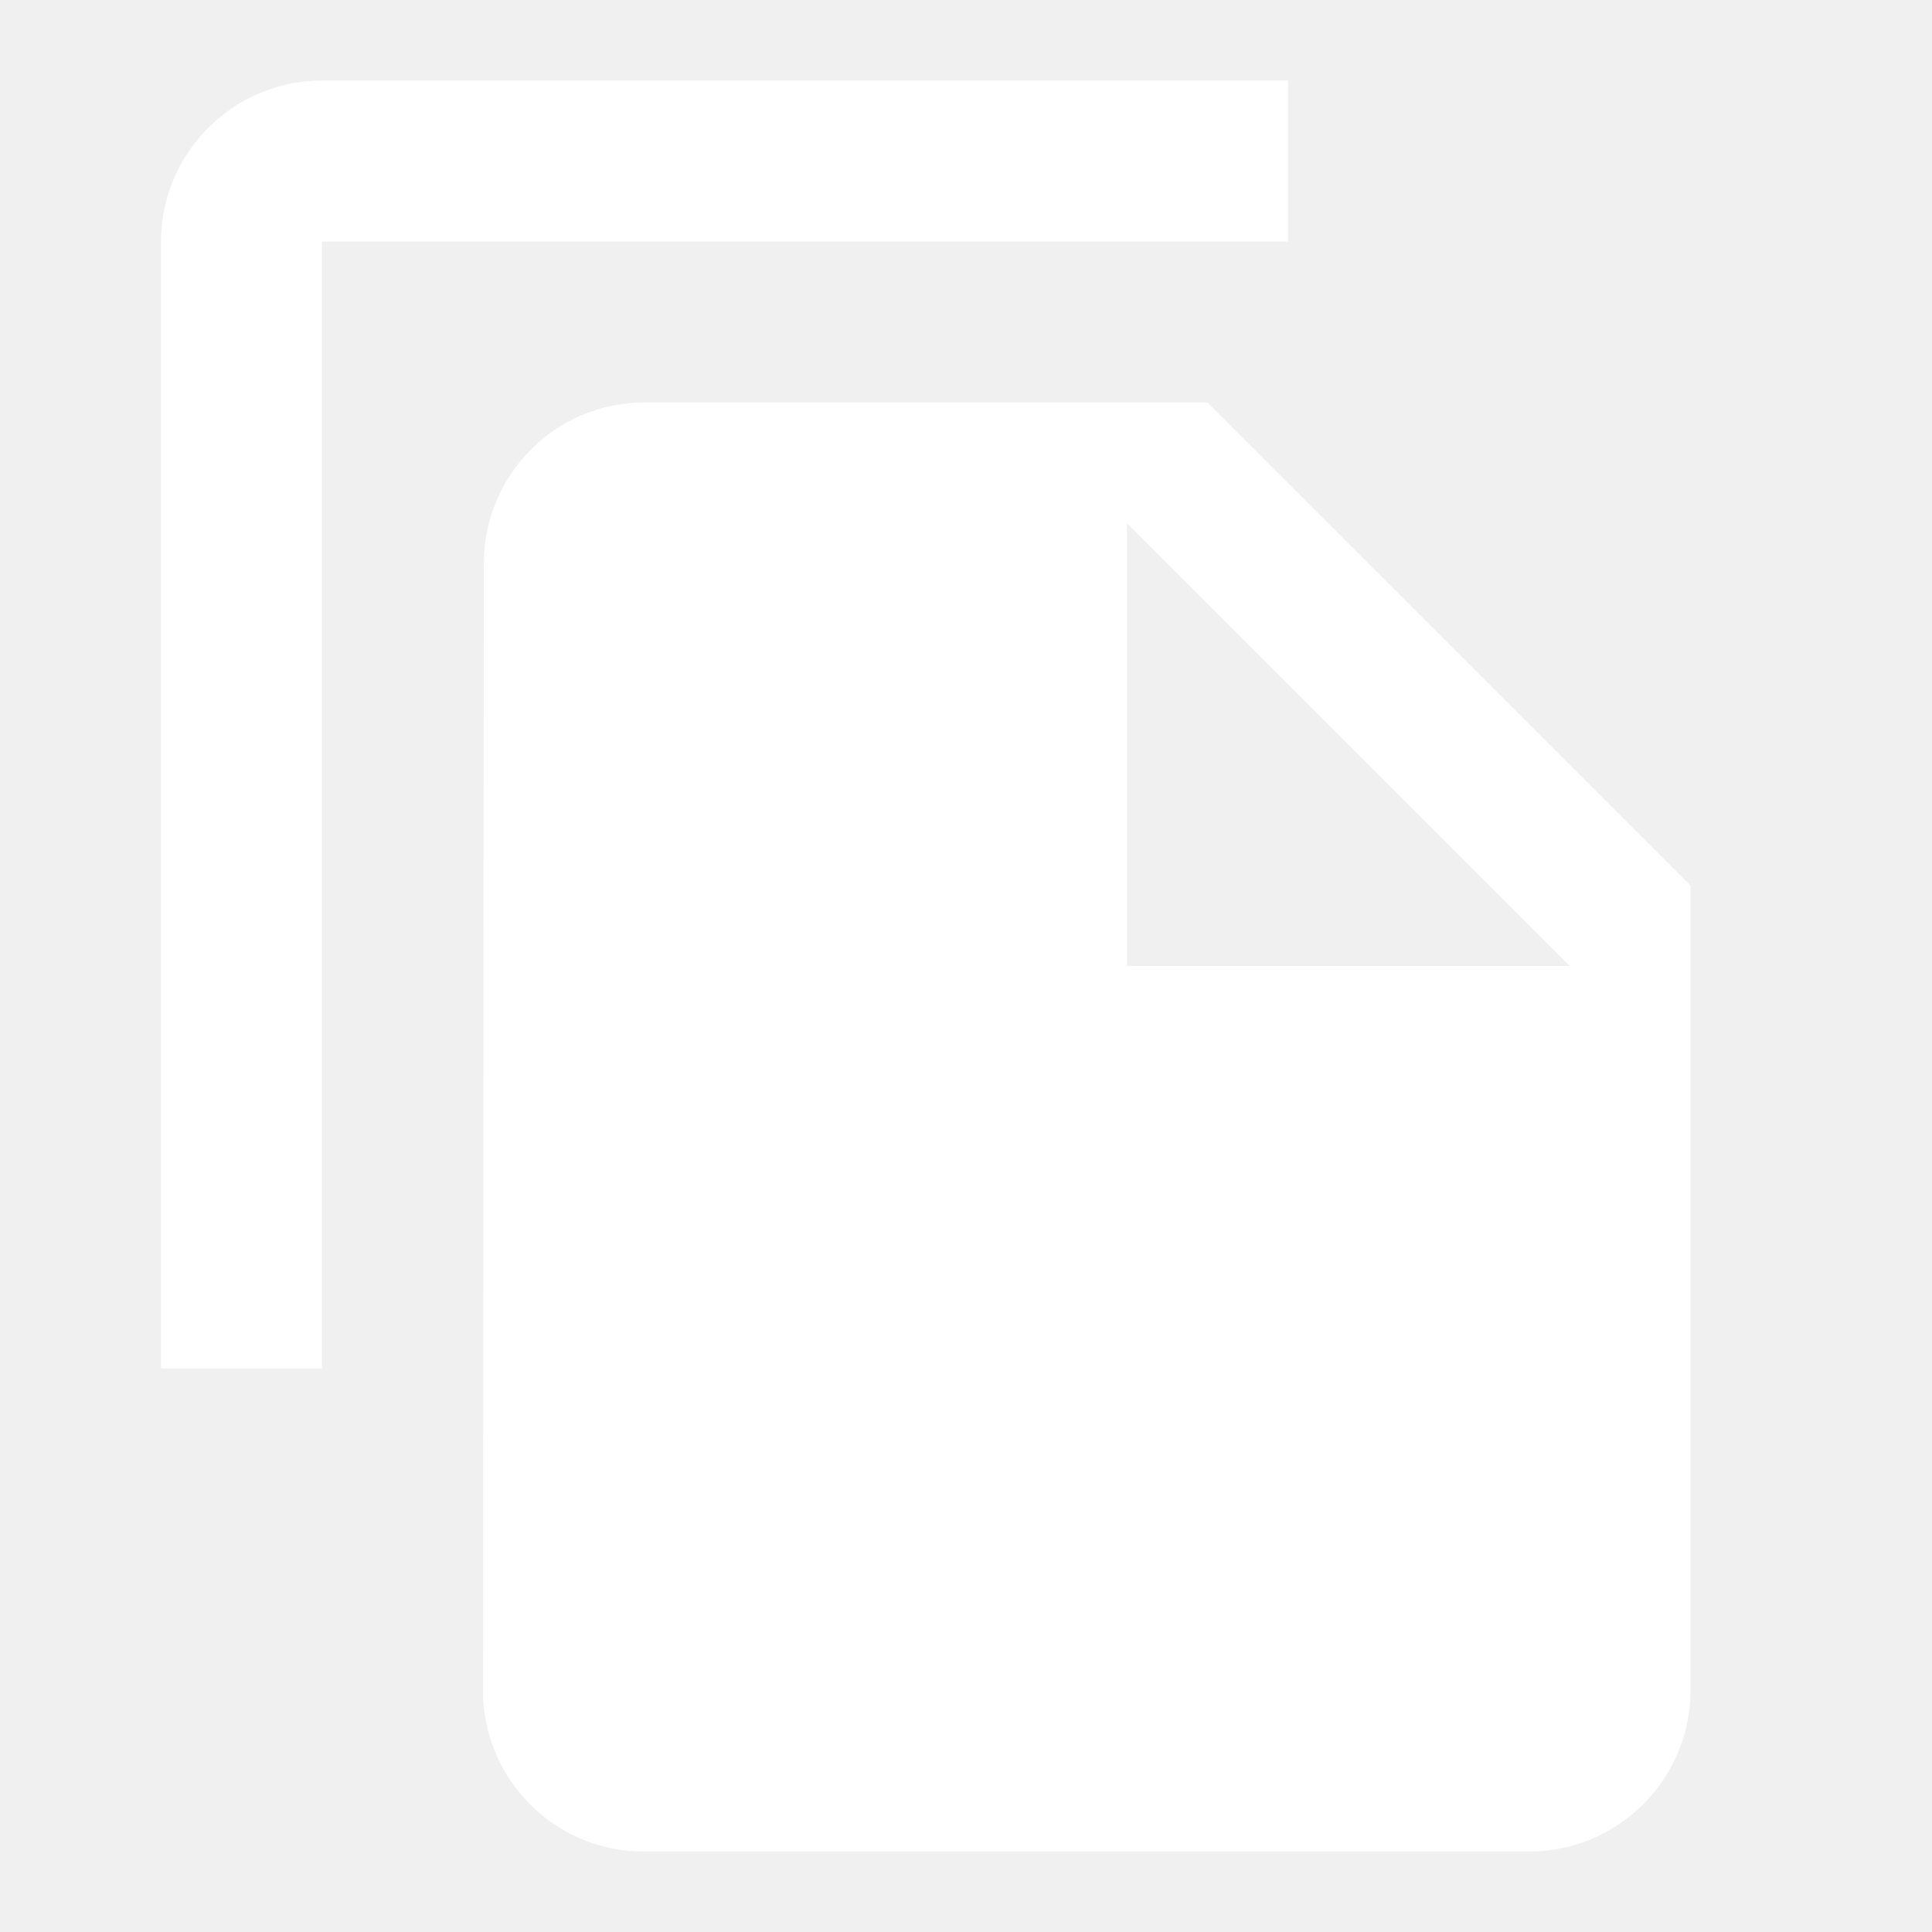
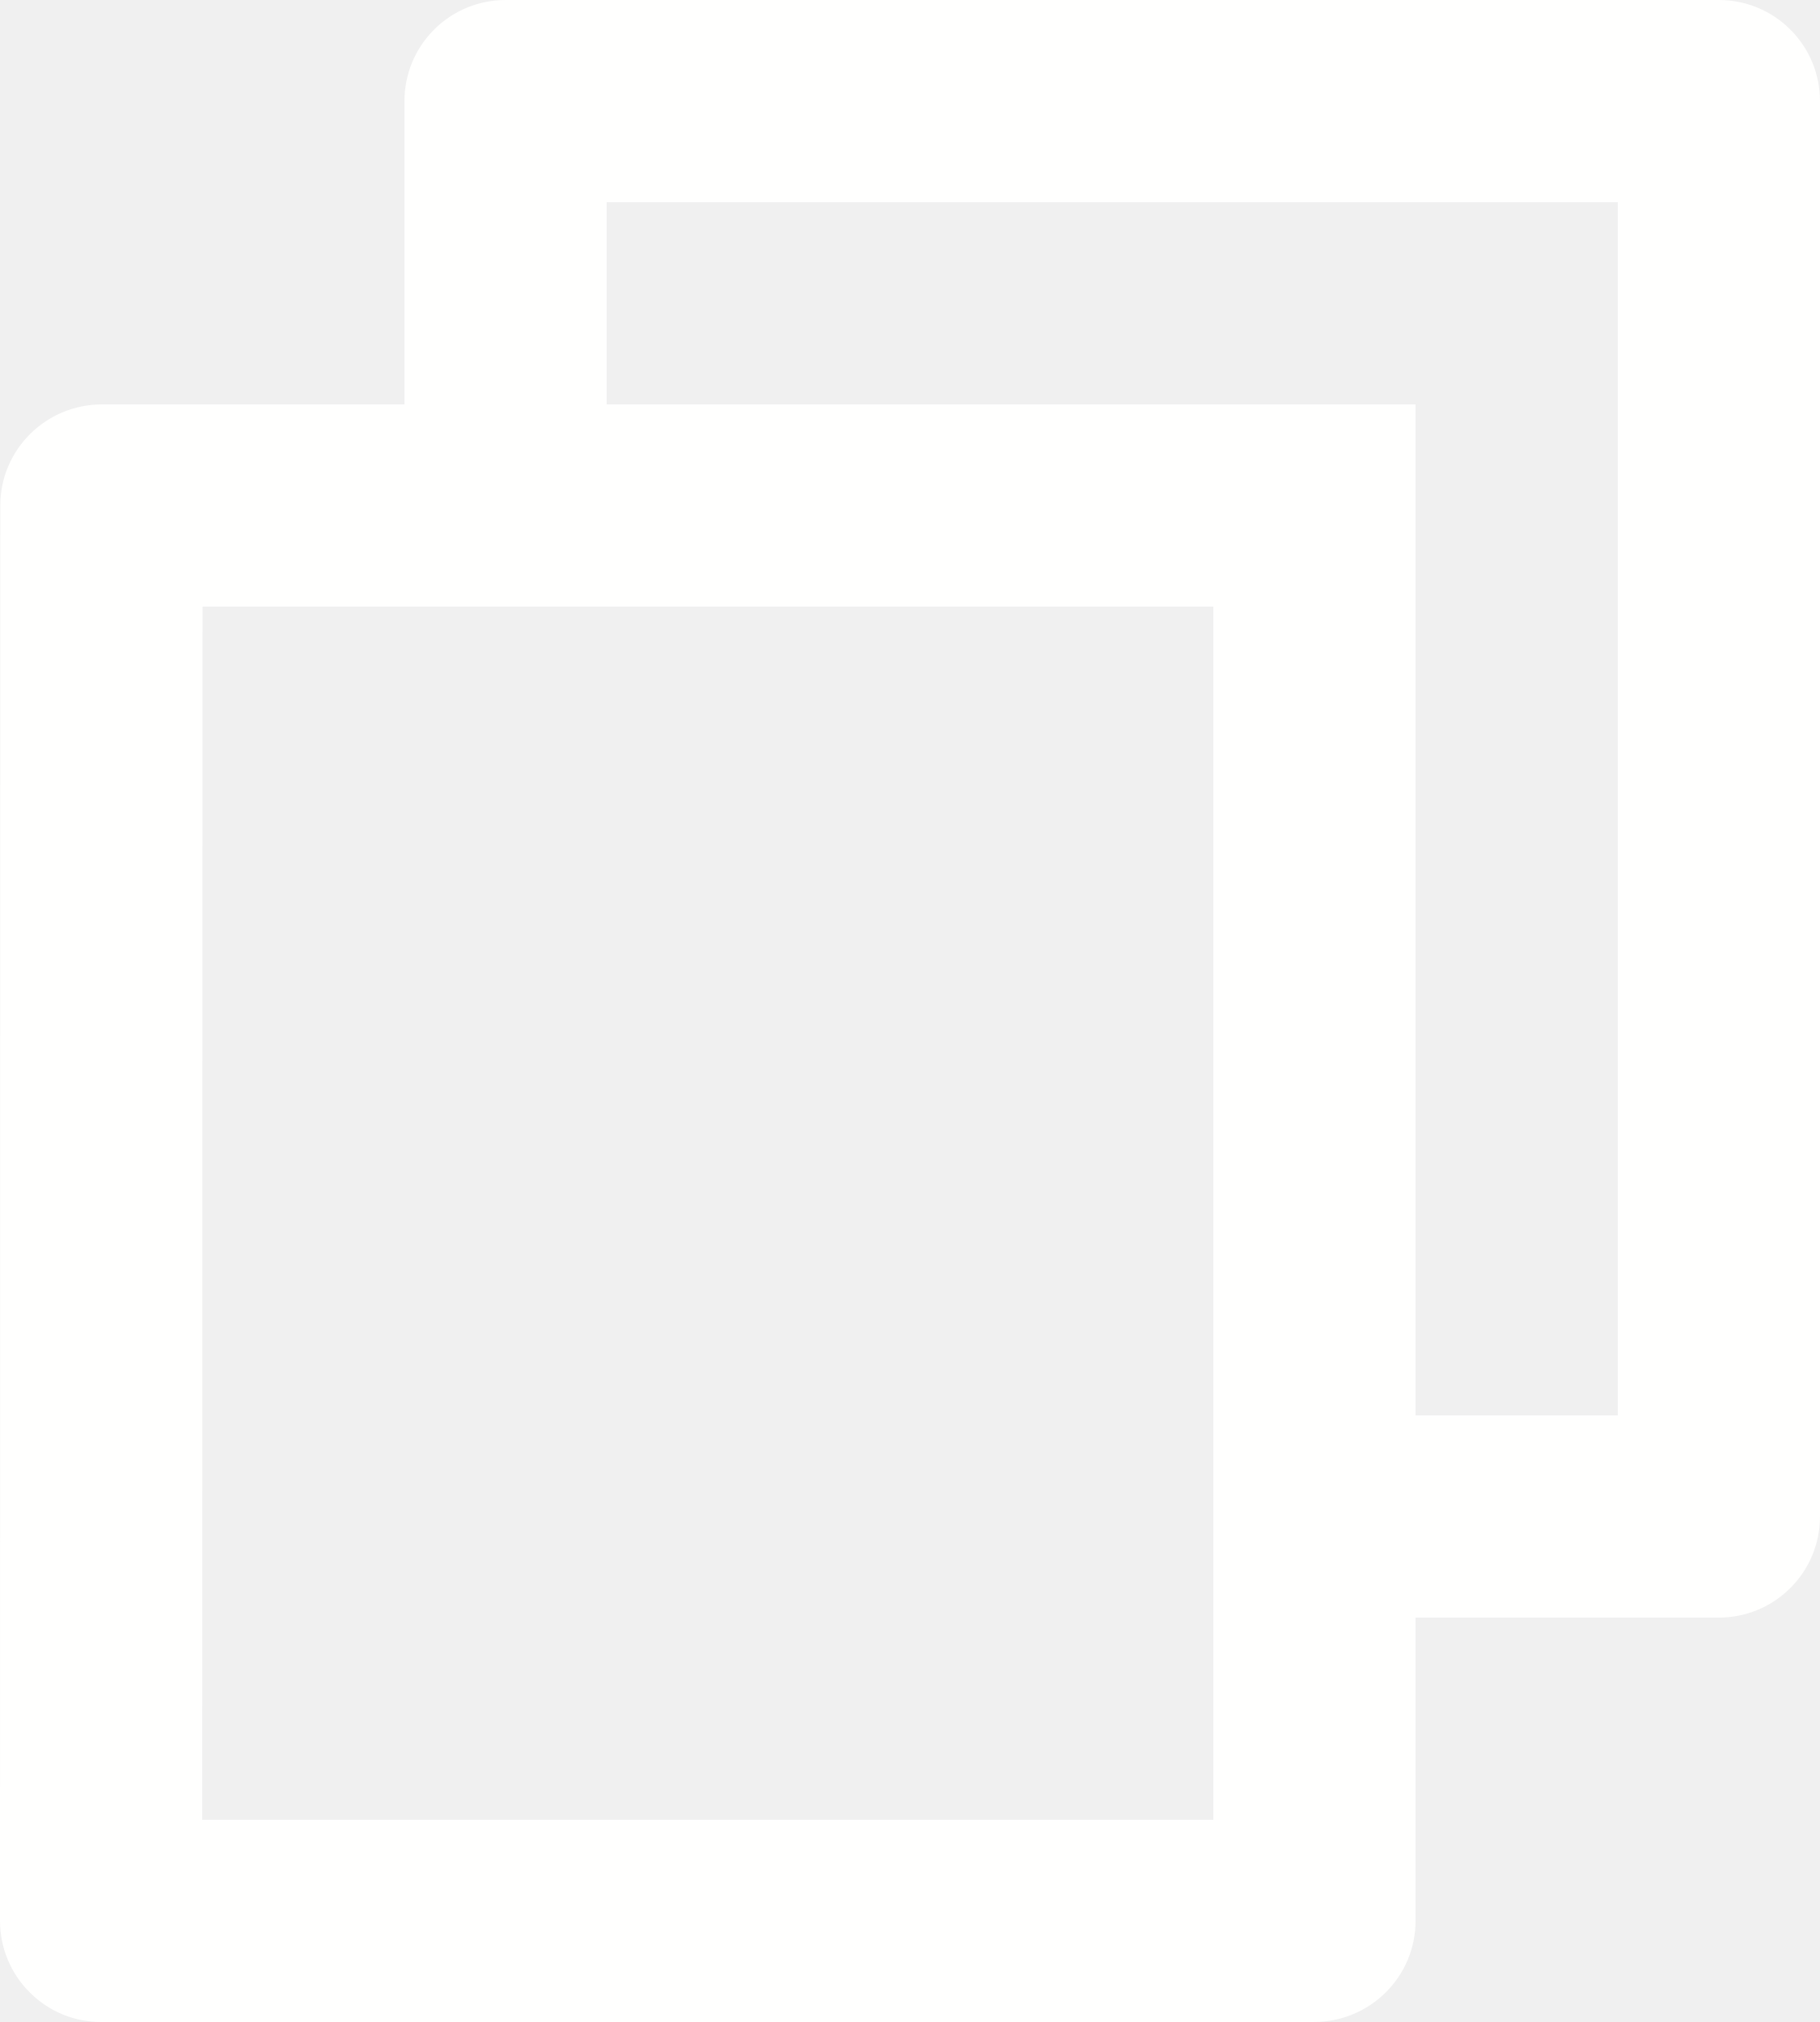
- <svg xmlns="http://www.w3.org/2000/svg" height="24px" viewBox="0 0 24 24" width="24px" fill="#FFFFFF">
-   <path d="M0 0h24v24H0z" fill="none" />
-   <path d="M16 1H4c-1.1 0-2 .9-2 2v14h2V3h12V1zm-1 4l6 6v10c0 1.1-.9 2-2 2H7.99C6.89 23 6 22.1 6 21l.01-14c0-1.1.89-2 1.99-2h7zm-1 7h5.5L14 6.5V12z" />
+ <svg xmlns="http://www.w3.org/2000/svg" width="18" height="20" viewBox="0 0 18 20" fill="none">
+   <path d="M4 4V1C4 0.735 4.105 0.48 4.293 0.293C4.48 0.105 4.735 0 5 0H17C17.265 0 17.52 0.105 17.707 0.293C17.895 0.48 18 0.735 18 1V15C18 15.265 17.895 15.52 17.707 15.707C17.52 15.895 17.265 16 17 16H14V19C14 19.552 13.55 20 12.993 20H1.007C0.875 20.001 0.744 19.976 0.622 19.926C0.5 19.876 0.389 19.802 0.296 19.709C0.202 19.616 0.128 19.506 0.077 19.384C0.026 19.262 0 19.132 0 19L0.003 5C0.003 4.448 0.453 4 1.01 4H4ZM2.003 6L2 18H12V6H2.003ZM6 4H14V14H16V2H6V4Z" fill="#FFFFFE" />
</svg>
